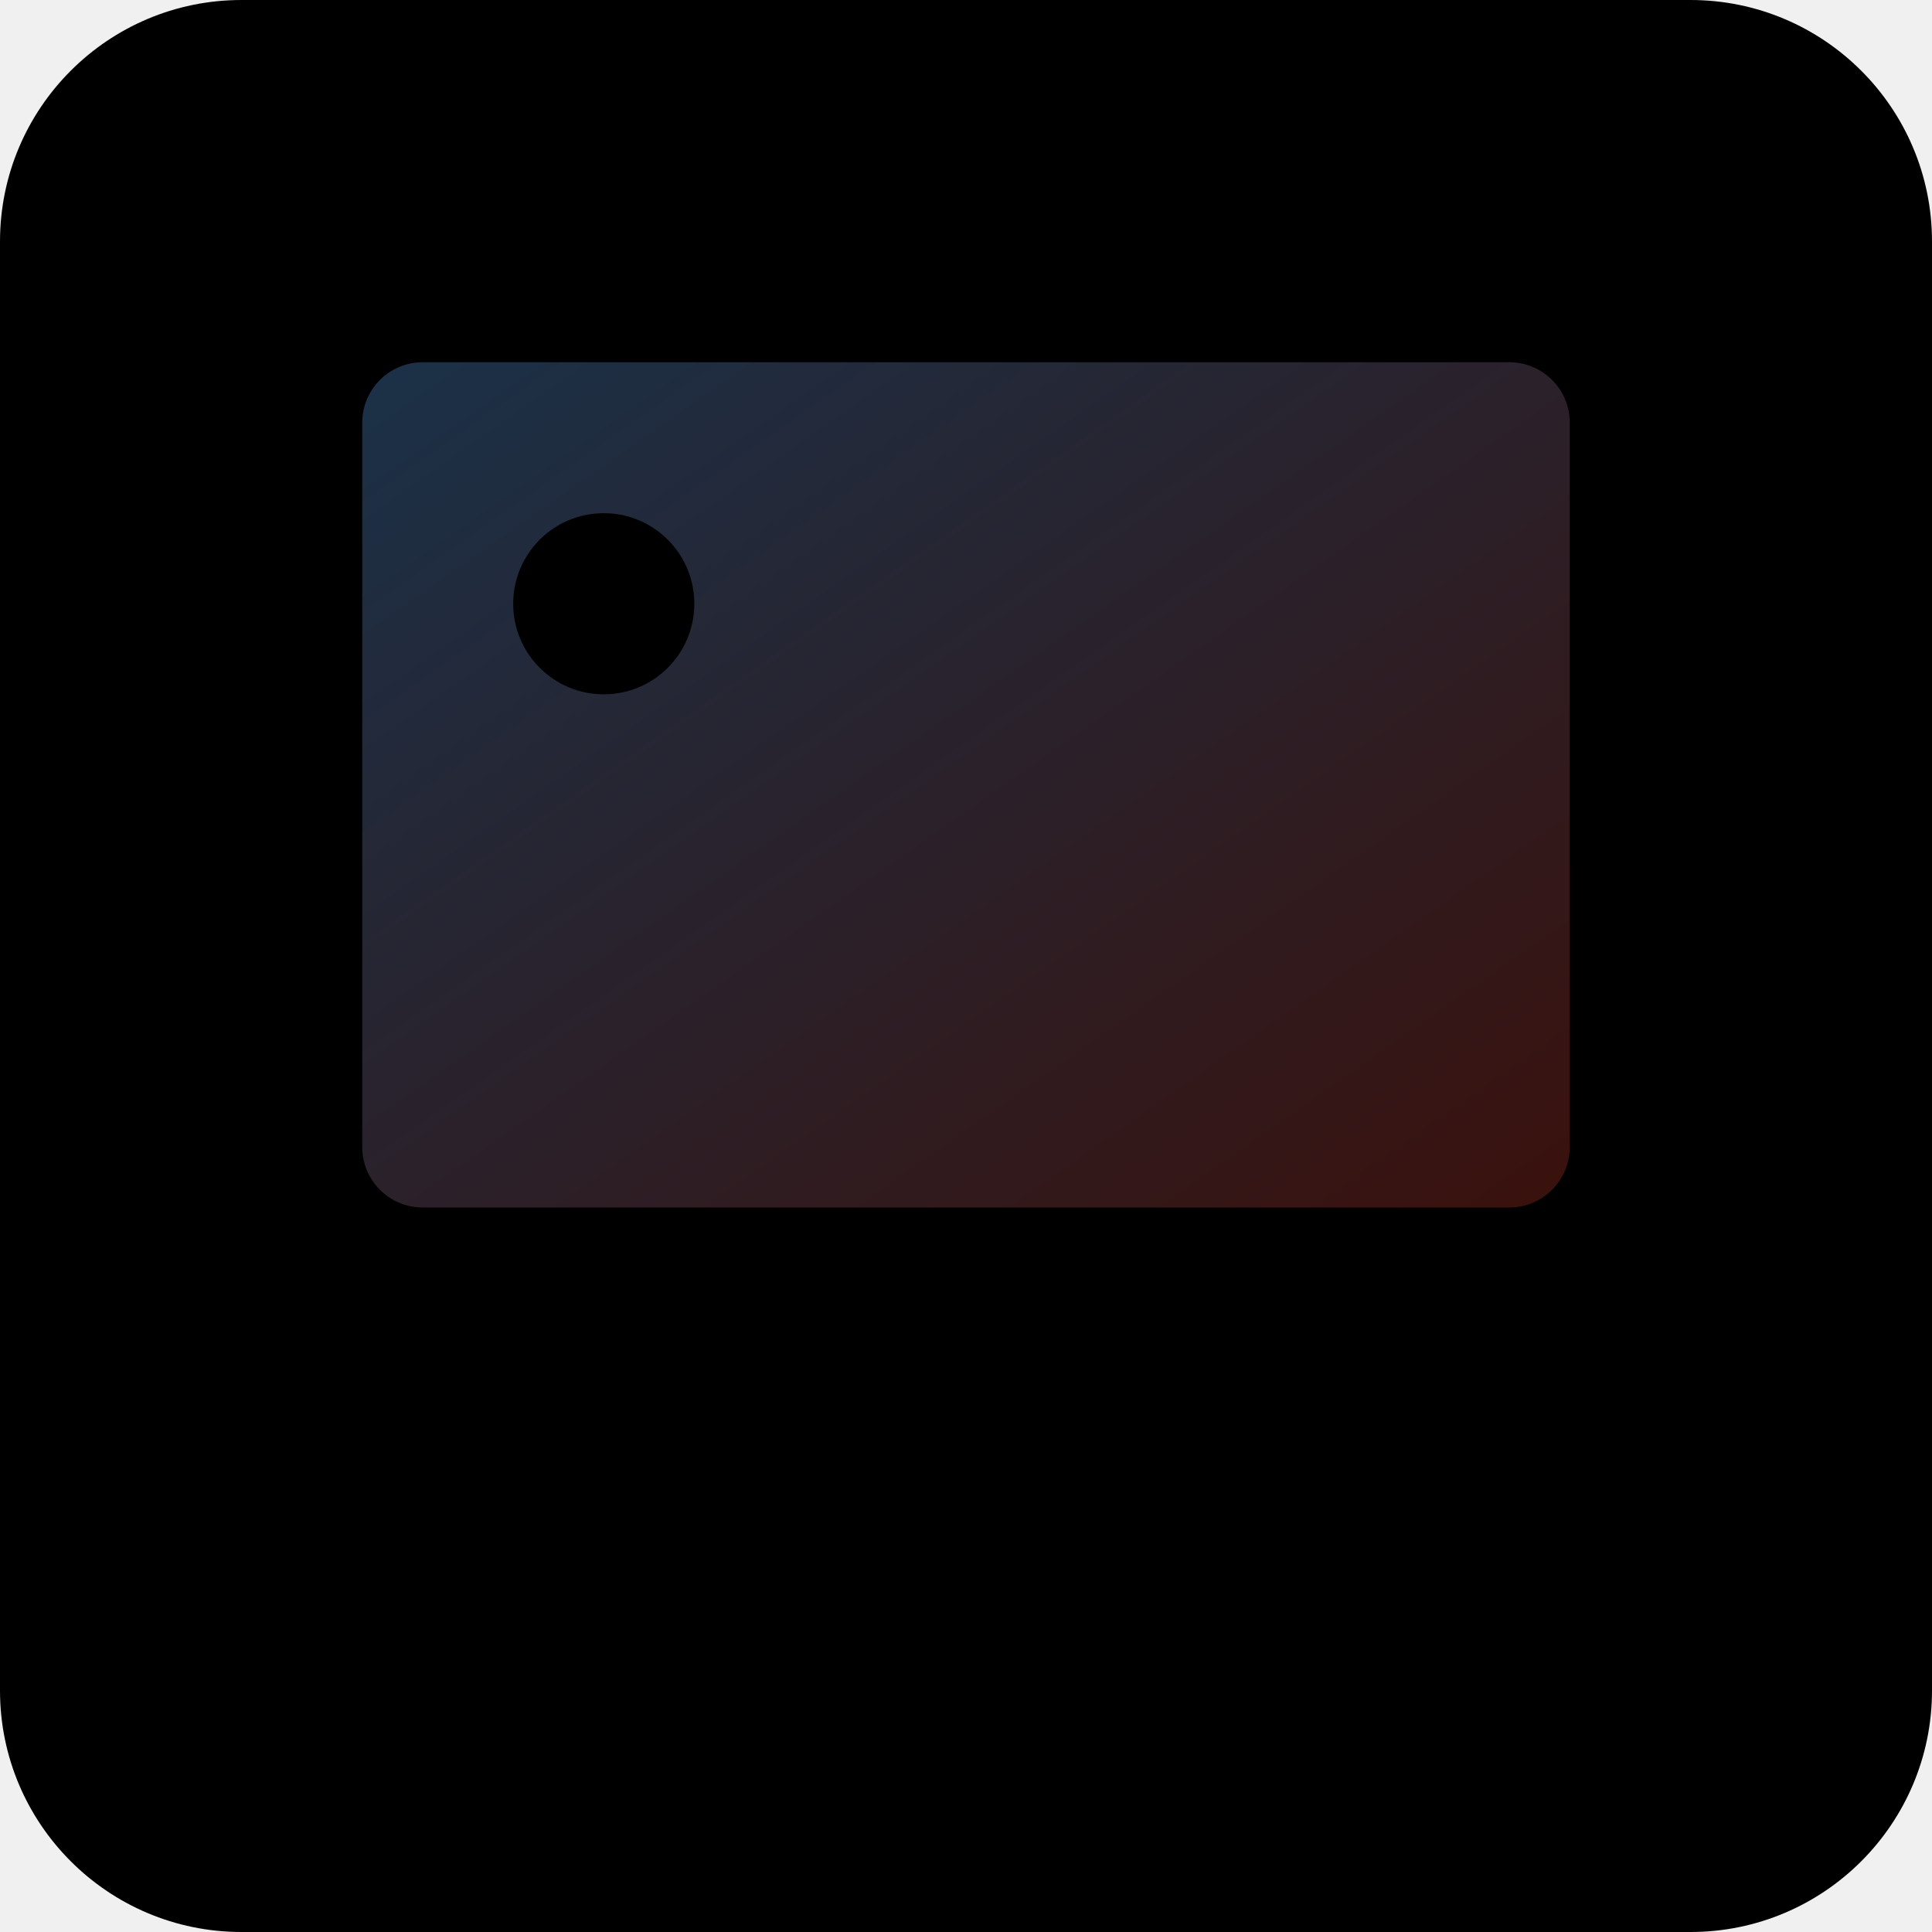
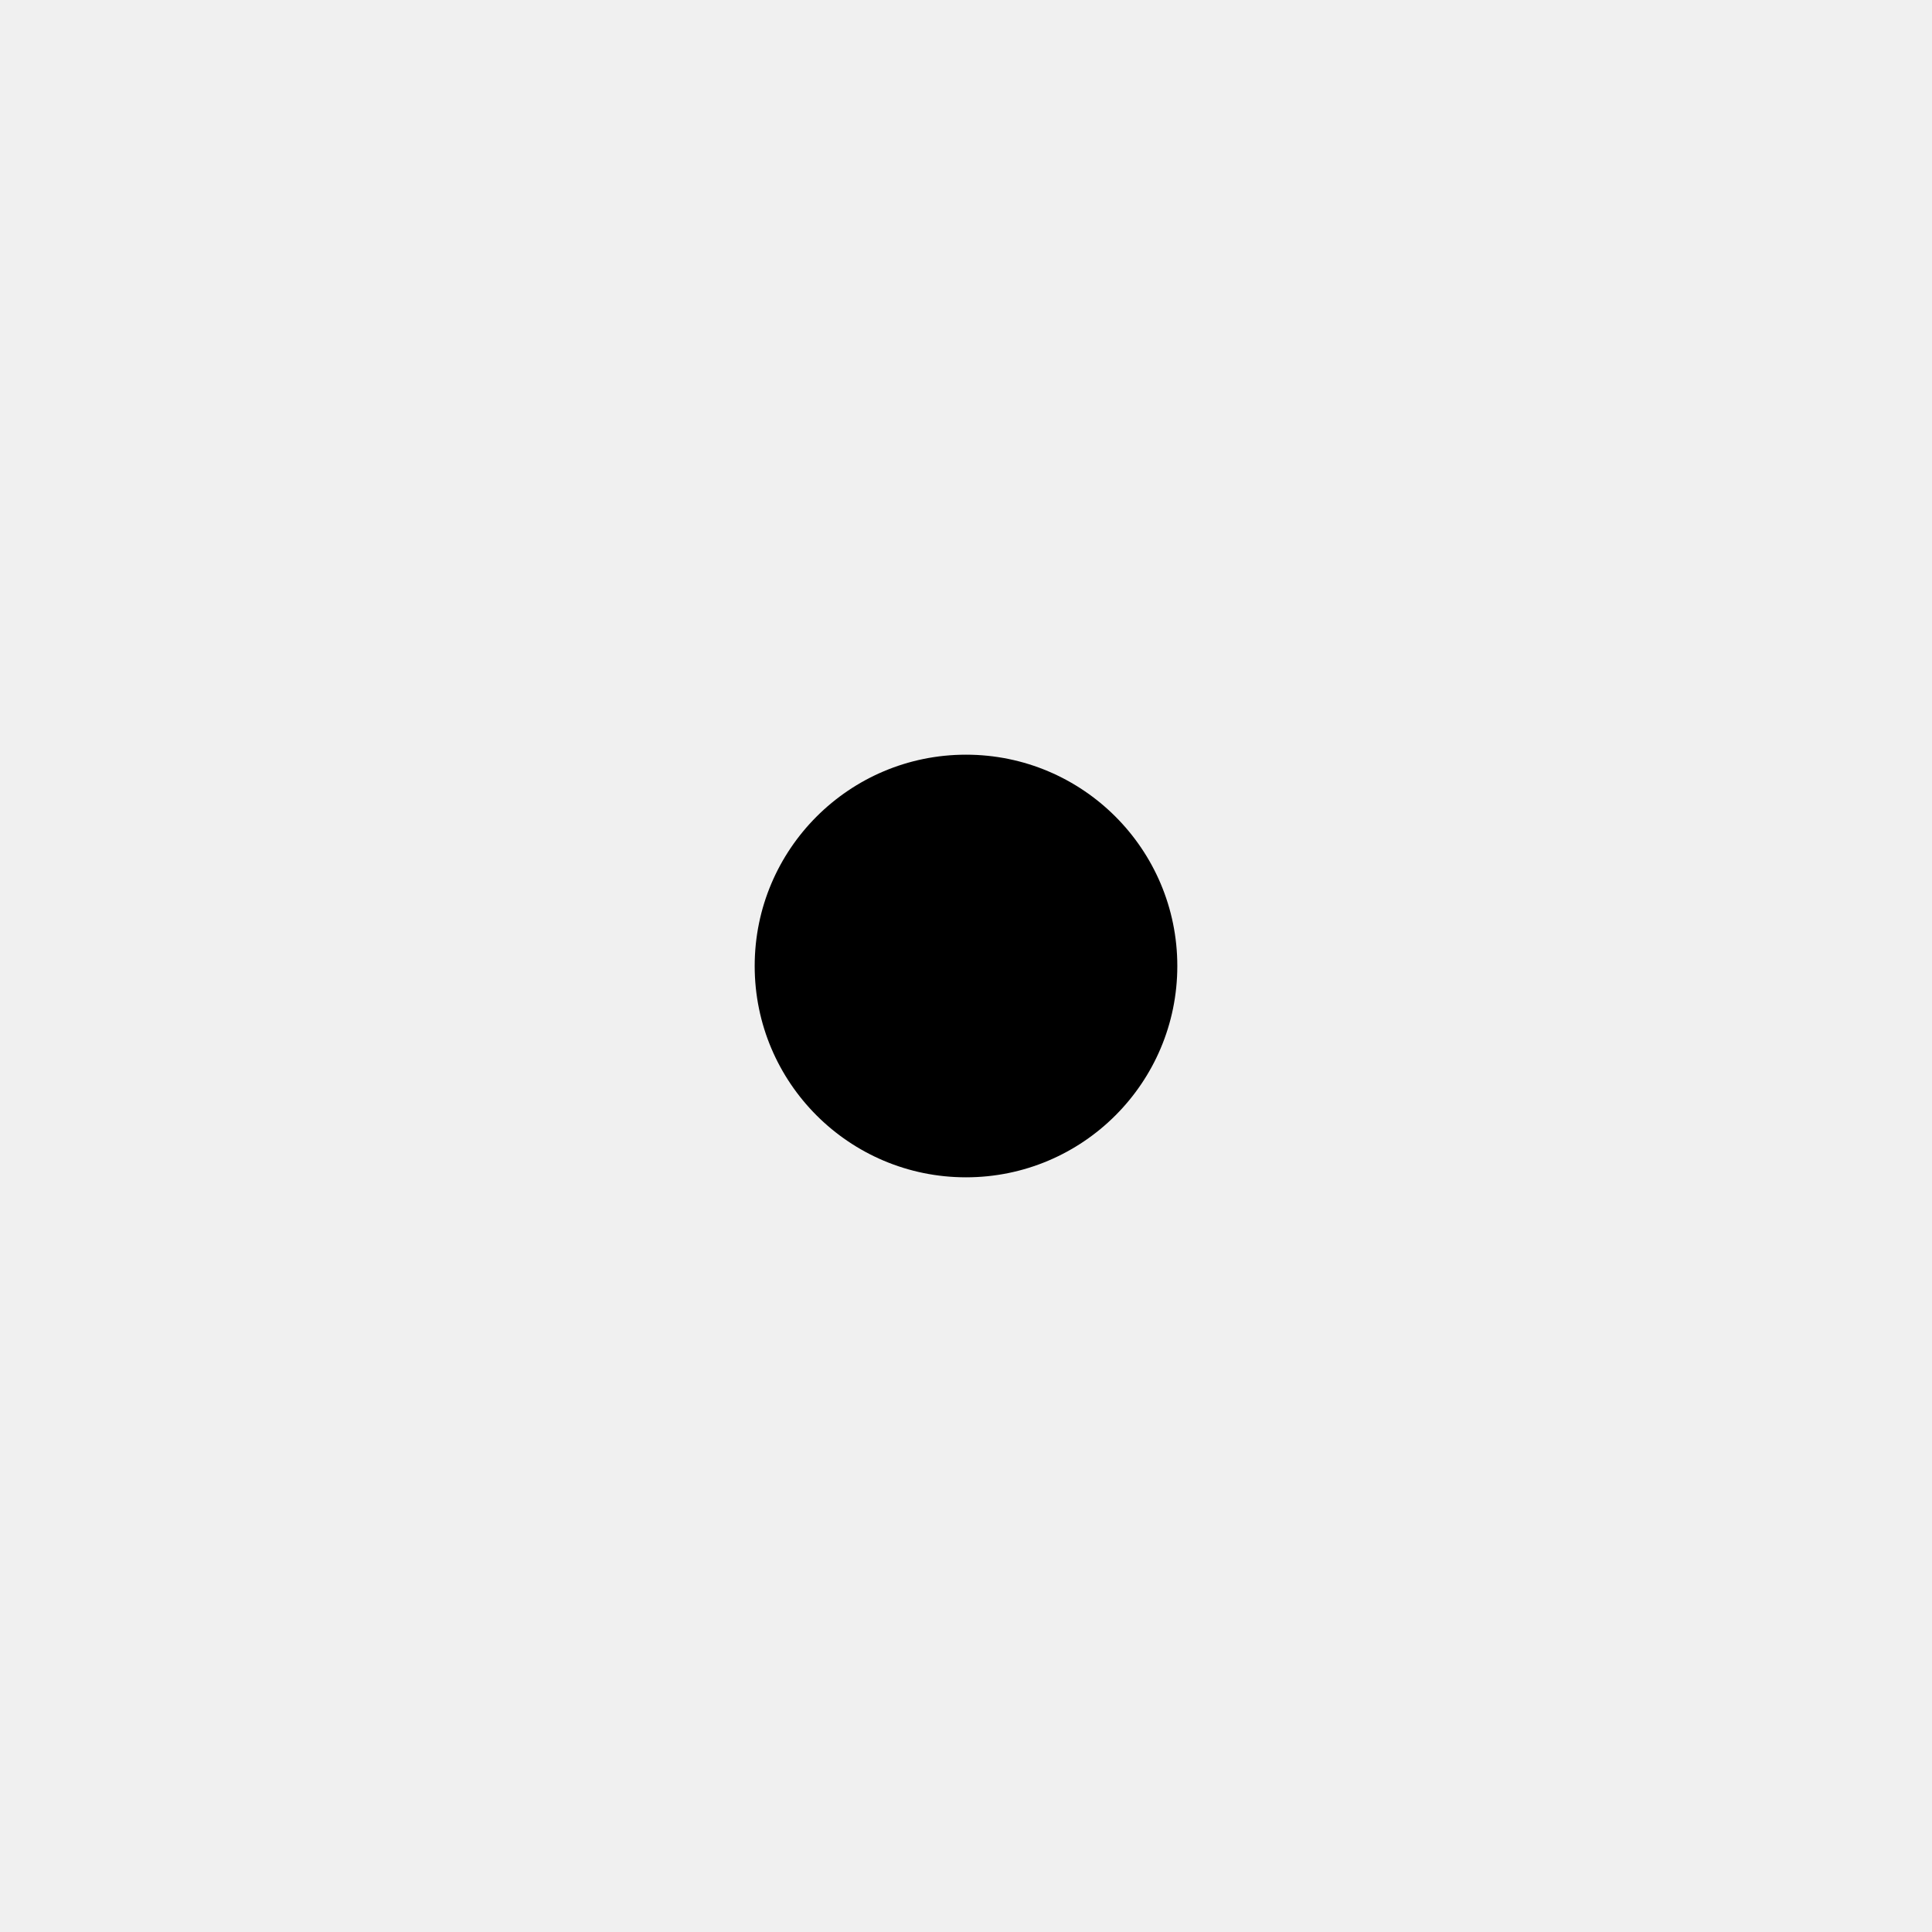
<svg xmlns="http://www.w3.org/2000/svg" viewBox="0 0 32 32">
  <defs>
    <style>
      @media (prefers-color-scheme: dark) {
-         .frame-bg { fill: #1c1c1e; }
-         .frame-border { stroke: #f2f2f0; }
+         .mk { stroke: #f2f2f0; fill: #f2f2f0; }
      }
      @media (prefers-color-scheme: light) {
-         .frame-bg { fill: #ffffff; }
-         .frame-border { stroke: #1a1a1a; }
+         .mk { stroke: #1a1a1a; fill: #1a1a1a; }
      }
    </style>
  </defs>
-   <rect class="frame-bg" width="32" height="32" rx="4" />
-   <rect class="frame-border" x="3" y="3" width="26" height="26" rx="2" fill="none" stroke-width="1.5" />
-   <rect class="frame-border" x="6" y="6" width="20" height="14" rx="1" fill="none" stroke-width="1" opacity="0.5" />
-   <defs>
-     <linearGradient id="photoGrad" x1="0%" y1="0%" x2="100%" y2="100%">
-       <stop offset="0%" style="stop-color:#5aa3f0;stop-opacity:0.3" />
-       <stop offset="100%" style="stop-color:#c0392b;stop-opacity:0.3" />
-     </linearGradient>
-   </defs>
-   <rect x="6" y="6" width="20" height="14" rx="1" fill="url(#photoGrad)" />
-   <circle cx="10" cy="10" r="1.5" class="frame-border" fill="currentColor" />
+   <path class="mk" d="M4 11V4h7 M21 4h7v7 M28 21v7h-7 M11 28H4v-7" fill="none" stroke-width="2.5" stroke-linecap="round" />
+   <circle class="mk" cx="16" cy="16" r="3.5" stroke="none" />
</svg>
